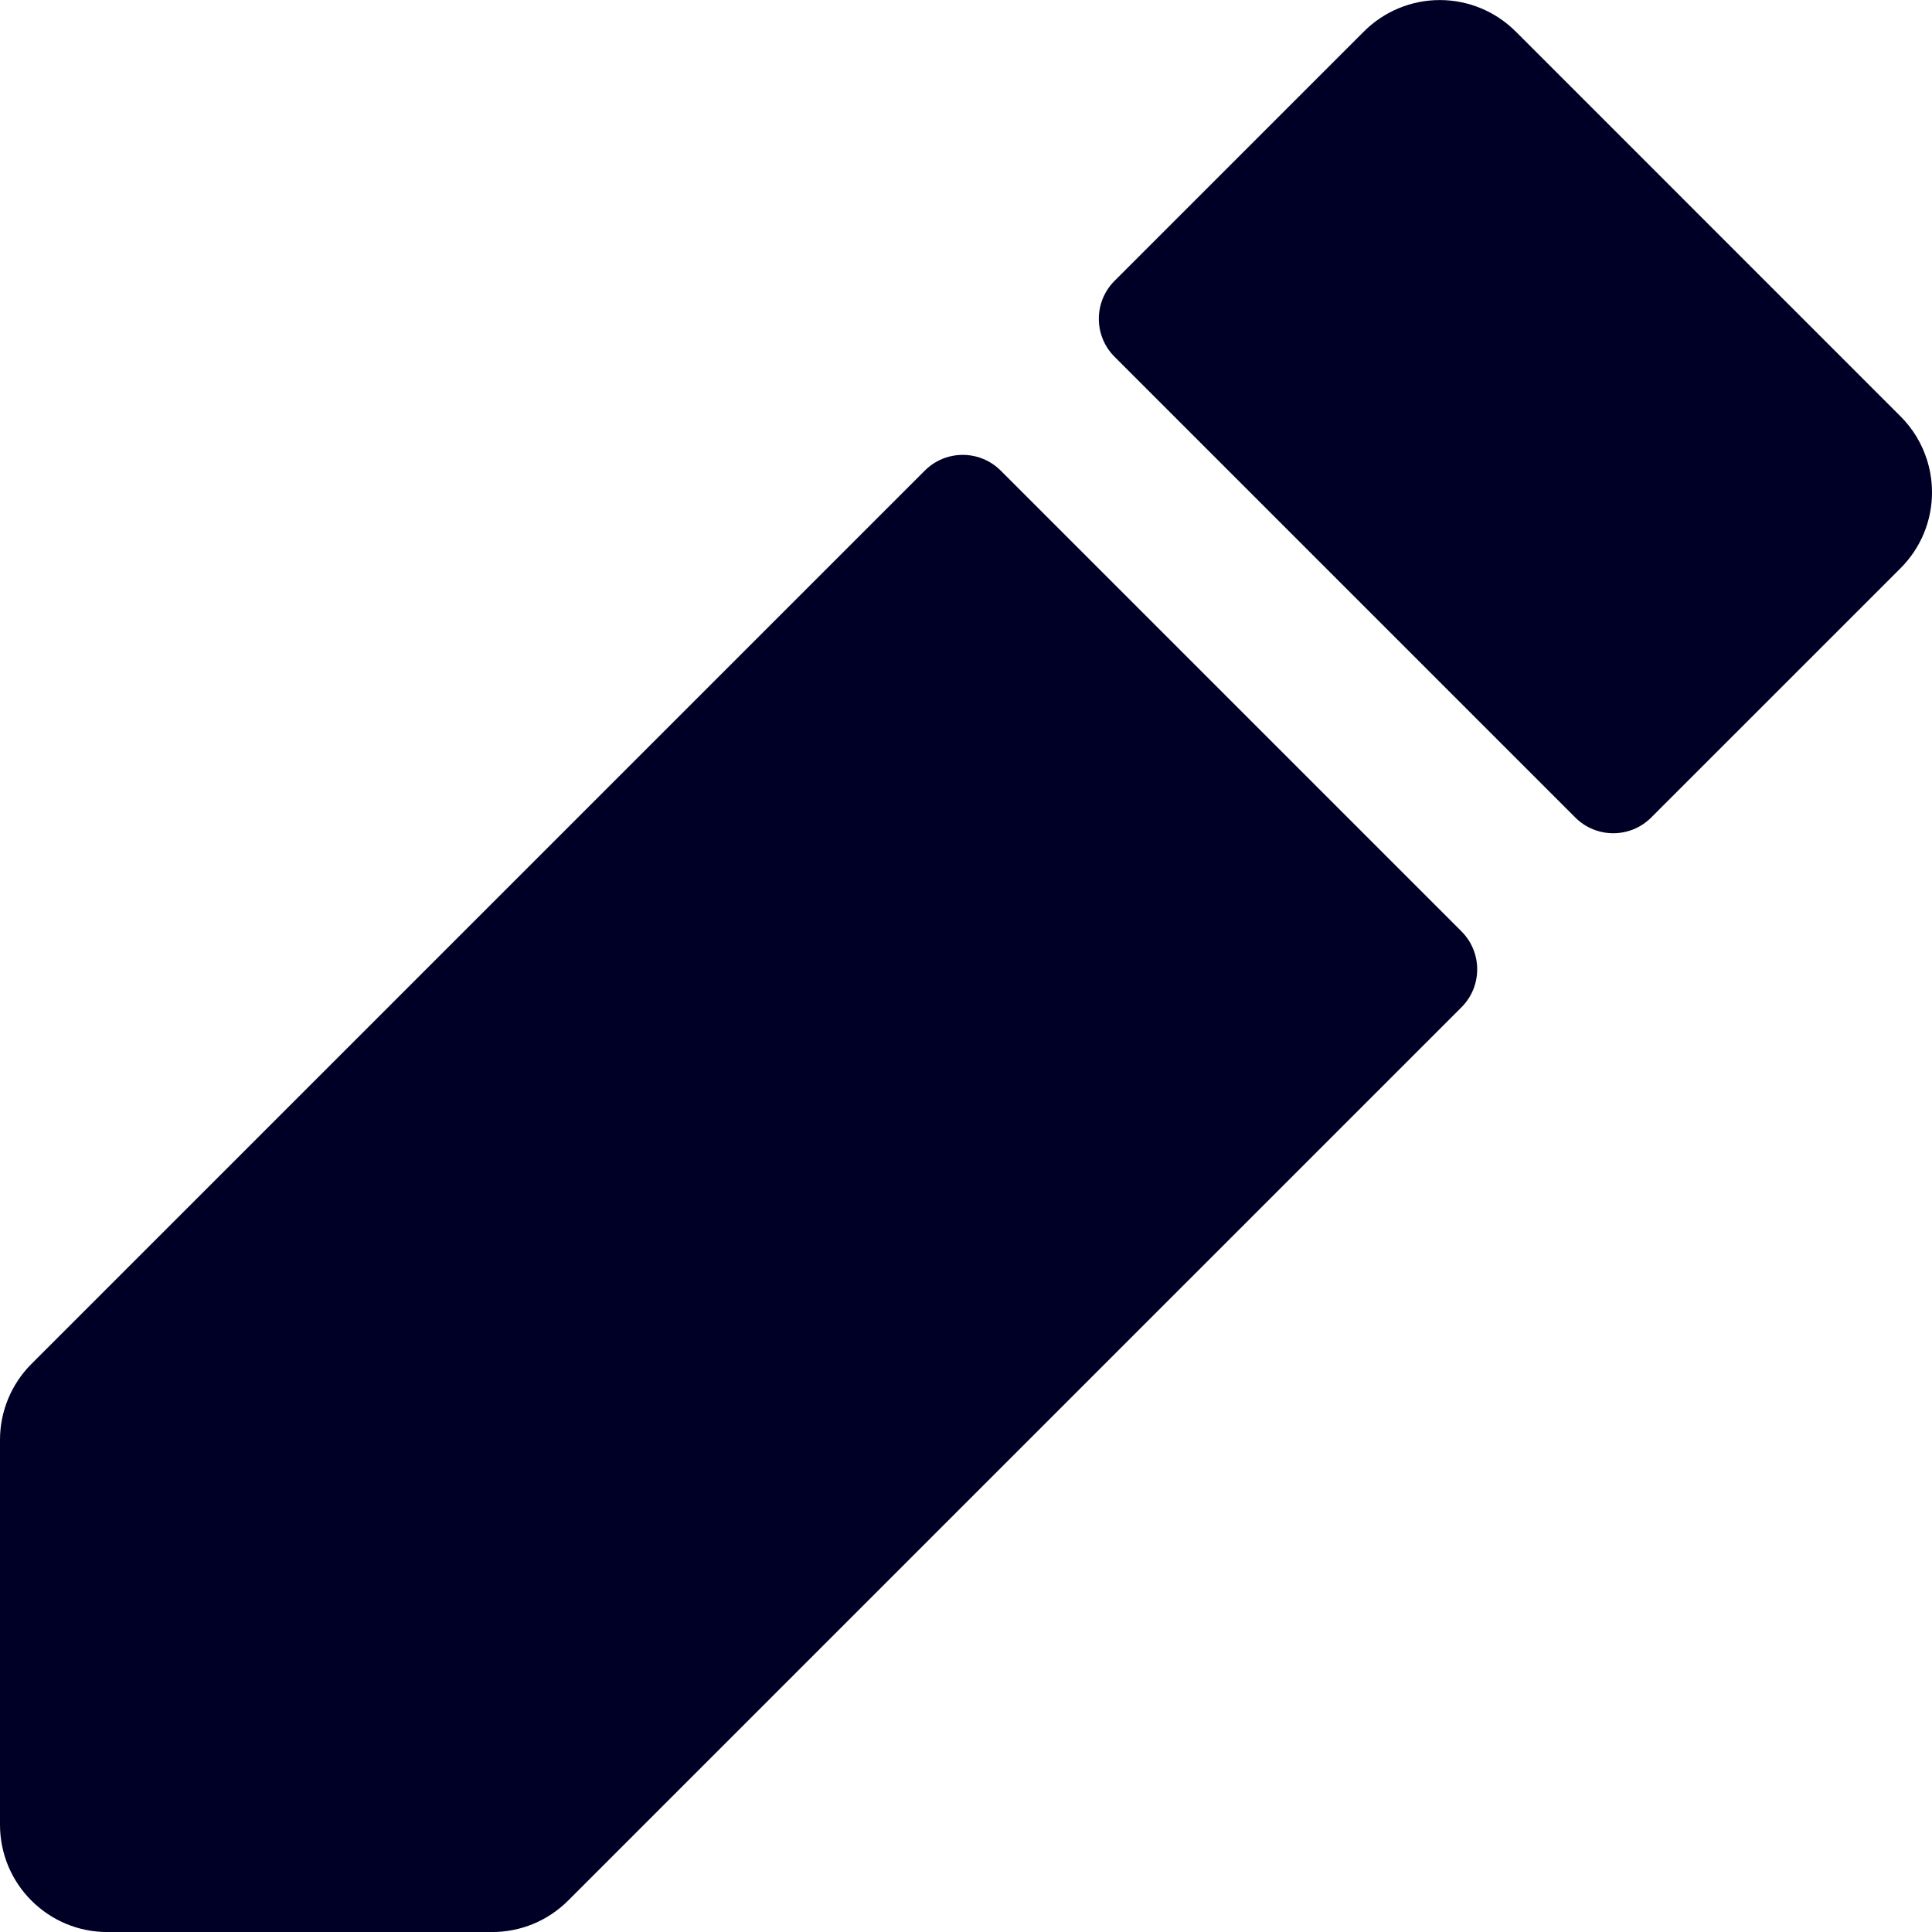
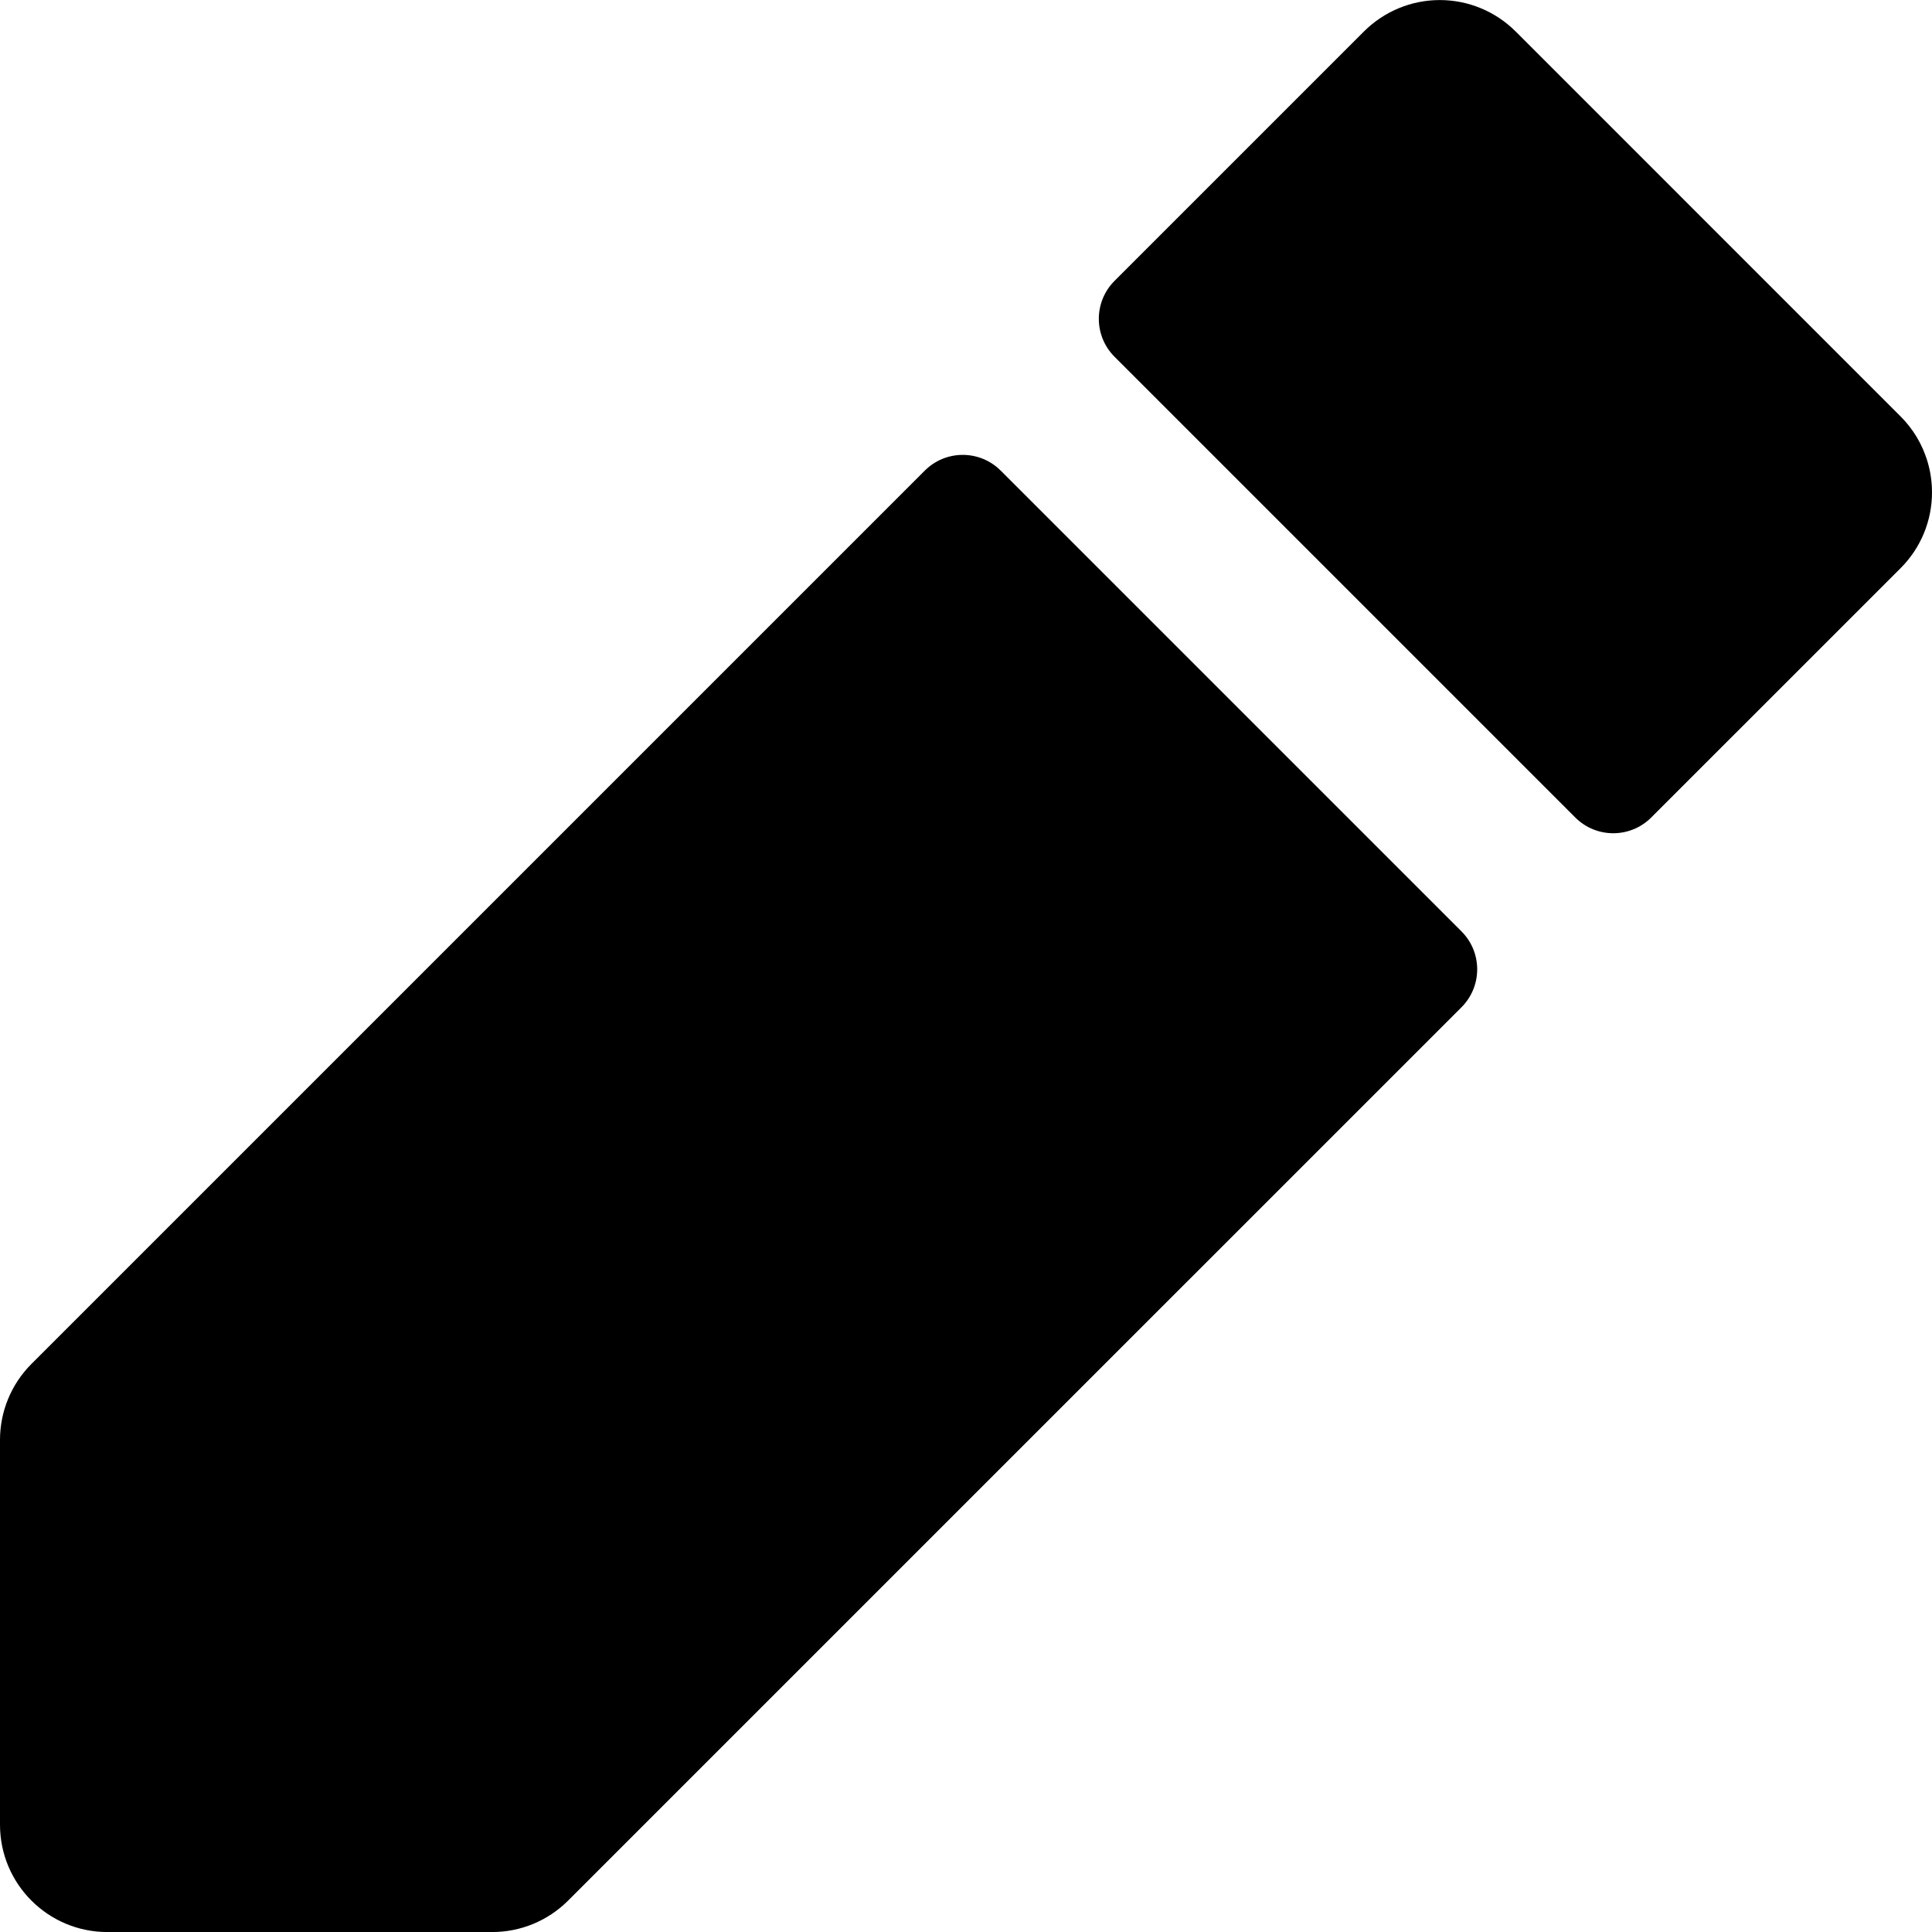
<svg xmlns="http://www.w3.org/2000/svg" width="450" height="450" viewBox="0 0 450 450">
  <g>
-     <path d="M215.404,109.612,7.326,317.684A25.012,25.012,0,0,0,0,335.37V425.01a25,25,0,0,0,25,25h89.64a24.983,24.983,0,0,0,17.68-7.32L340.405,234.614a12.5,12.5,0,0,0,0-17.678L233.082,109.613A12.5,12.5,0,0,0,215.404,109.612Z" style="fill: #000026" />
-     <path d="M449.97,113.49a25.055,25.055,0,0,0-1.18-6.51c-.12-.37-.25-.74-.39-1.1-.16-.44-.34-.88-.52-1.31a27.823,27.823,0,0,0-1.49-2.86,25.491,25.491,0,0,0-3.71-4.73h-.01L353.04,7.34h-.01a24.981,24.981,0,0,0-35.35,0l-58.081,58.079a12.5,12.5,0,0,0-0,17.678L366.919,190.417a12.5,12.5,0,0,0,17.677.001l58.084-58.077A24.902,24.902,0,0,0,450,114.67C450,114.28,449.99,113.88,449.97,113.49Z" style="fill: #000026" />
+     <path d="M215.404,109.612,7.326,317.684A25.012,25.012,0,0,0,0,335.37V425.01a25,25,0,0,0,25,25h89.64a24.983,24.983,0,0,0,17.68-7.32L340.405,234.614a12.5,12.5,0,0,0,0-17.678L233.082,109.613A12.5,12.5,0,0,0,215.404,109.612Z" />
+     <path d="M449.97,113.49a25.055,25.055,0,0,0-1.18-6.51c-.12-.37-.25-.74-.39-1.1-.16-.44-.34-.88-.52-1.31a27.823,27.823,0,0,0-1.49-2.86,25.491,25.491,0,0,0-3.71-4.73h-.01L353.04,7.34h-.01a24.981,24.981,0,0,0-35.35,0l-58.081,58.079a12.5,12.5,0,0,0-0,17.678L366.919,190.417a12.5,12.5,0,0,0,17.677.001l58.084-58.077A24.902,24.902,0,0,0,450,114.67C450,114.28,449.99,113.88,449.97,113.49Z" />
  </g>
</svg>
